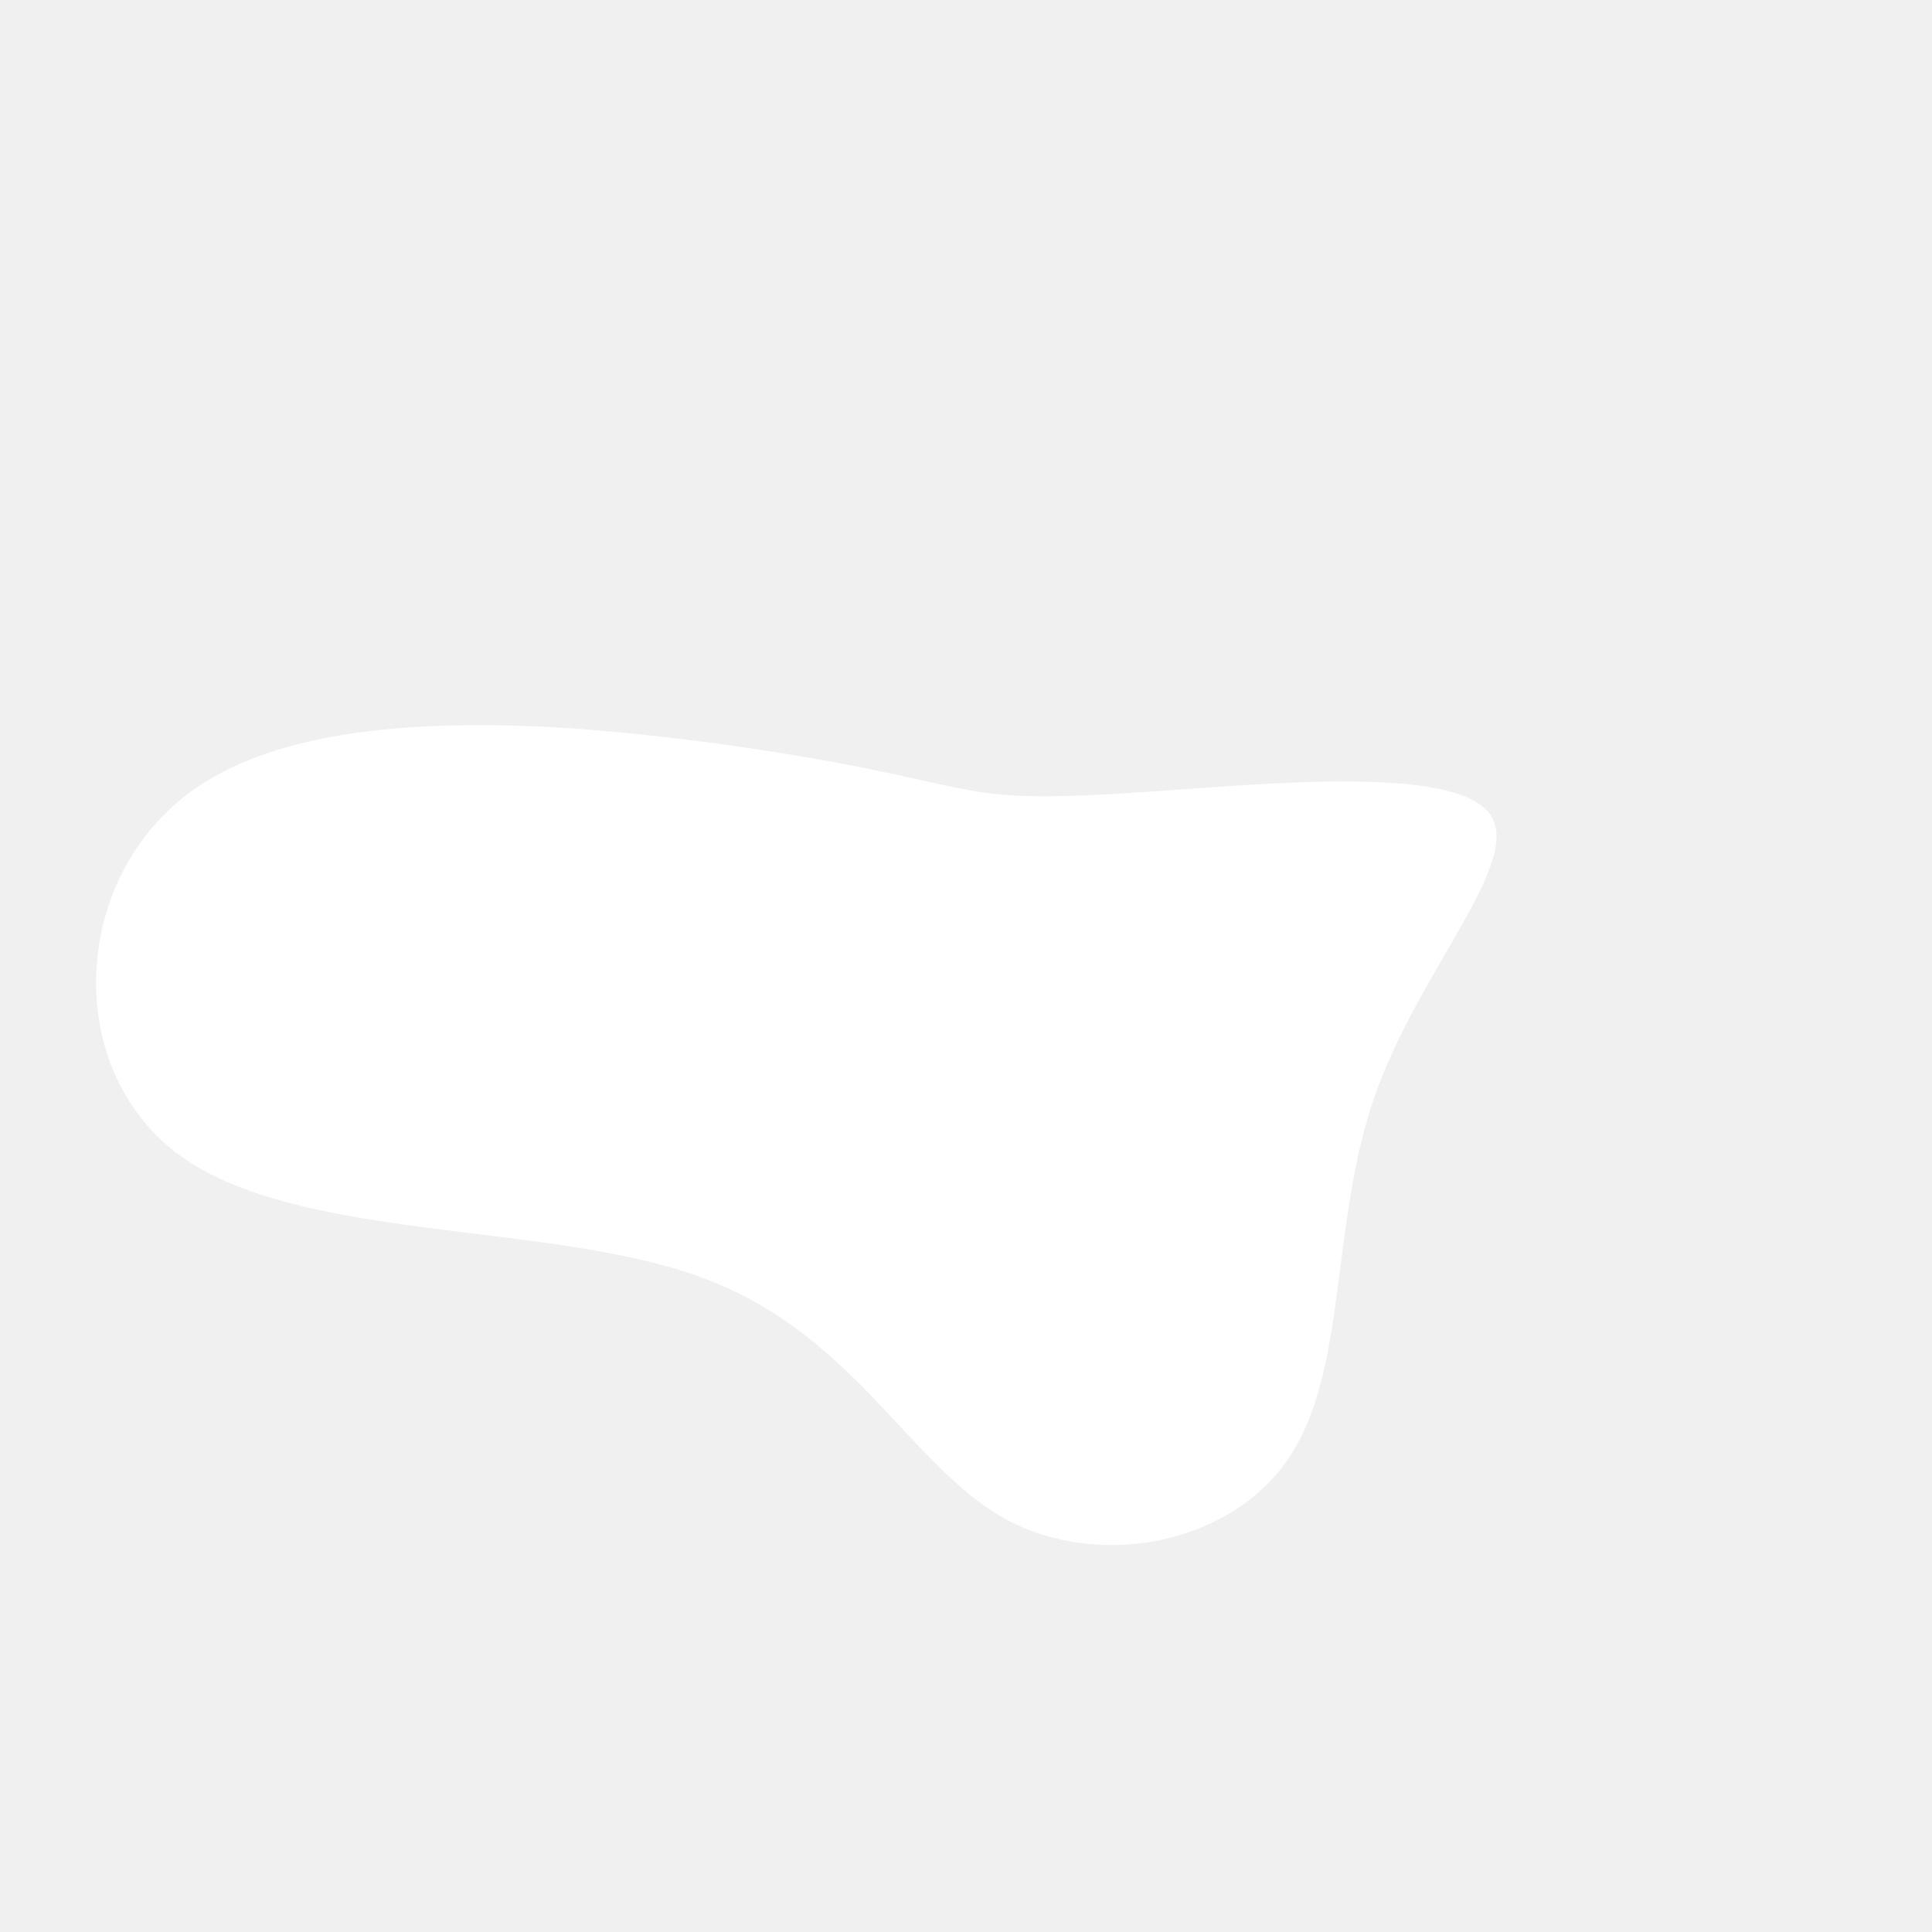
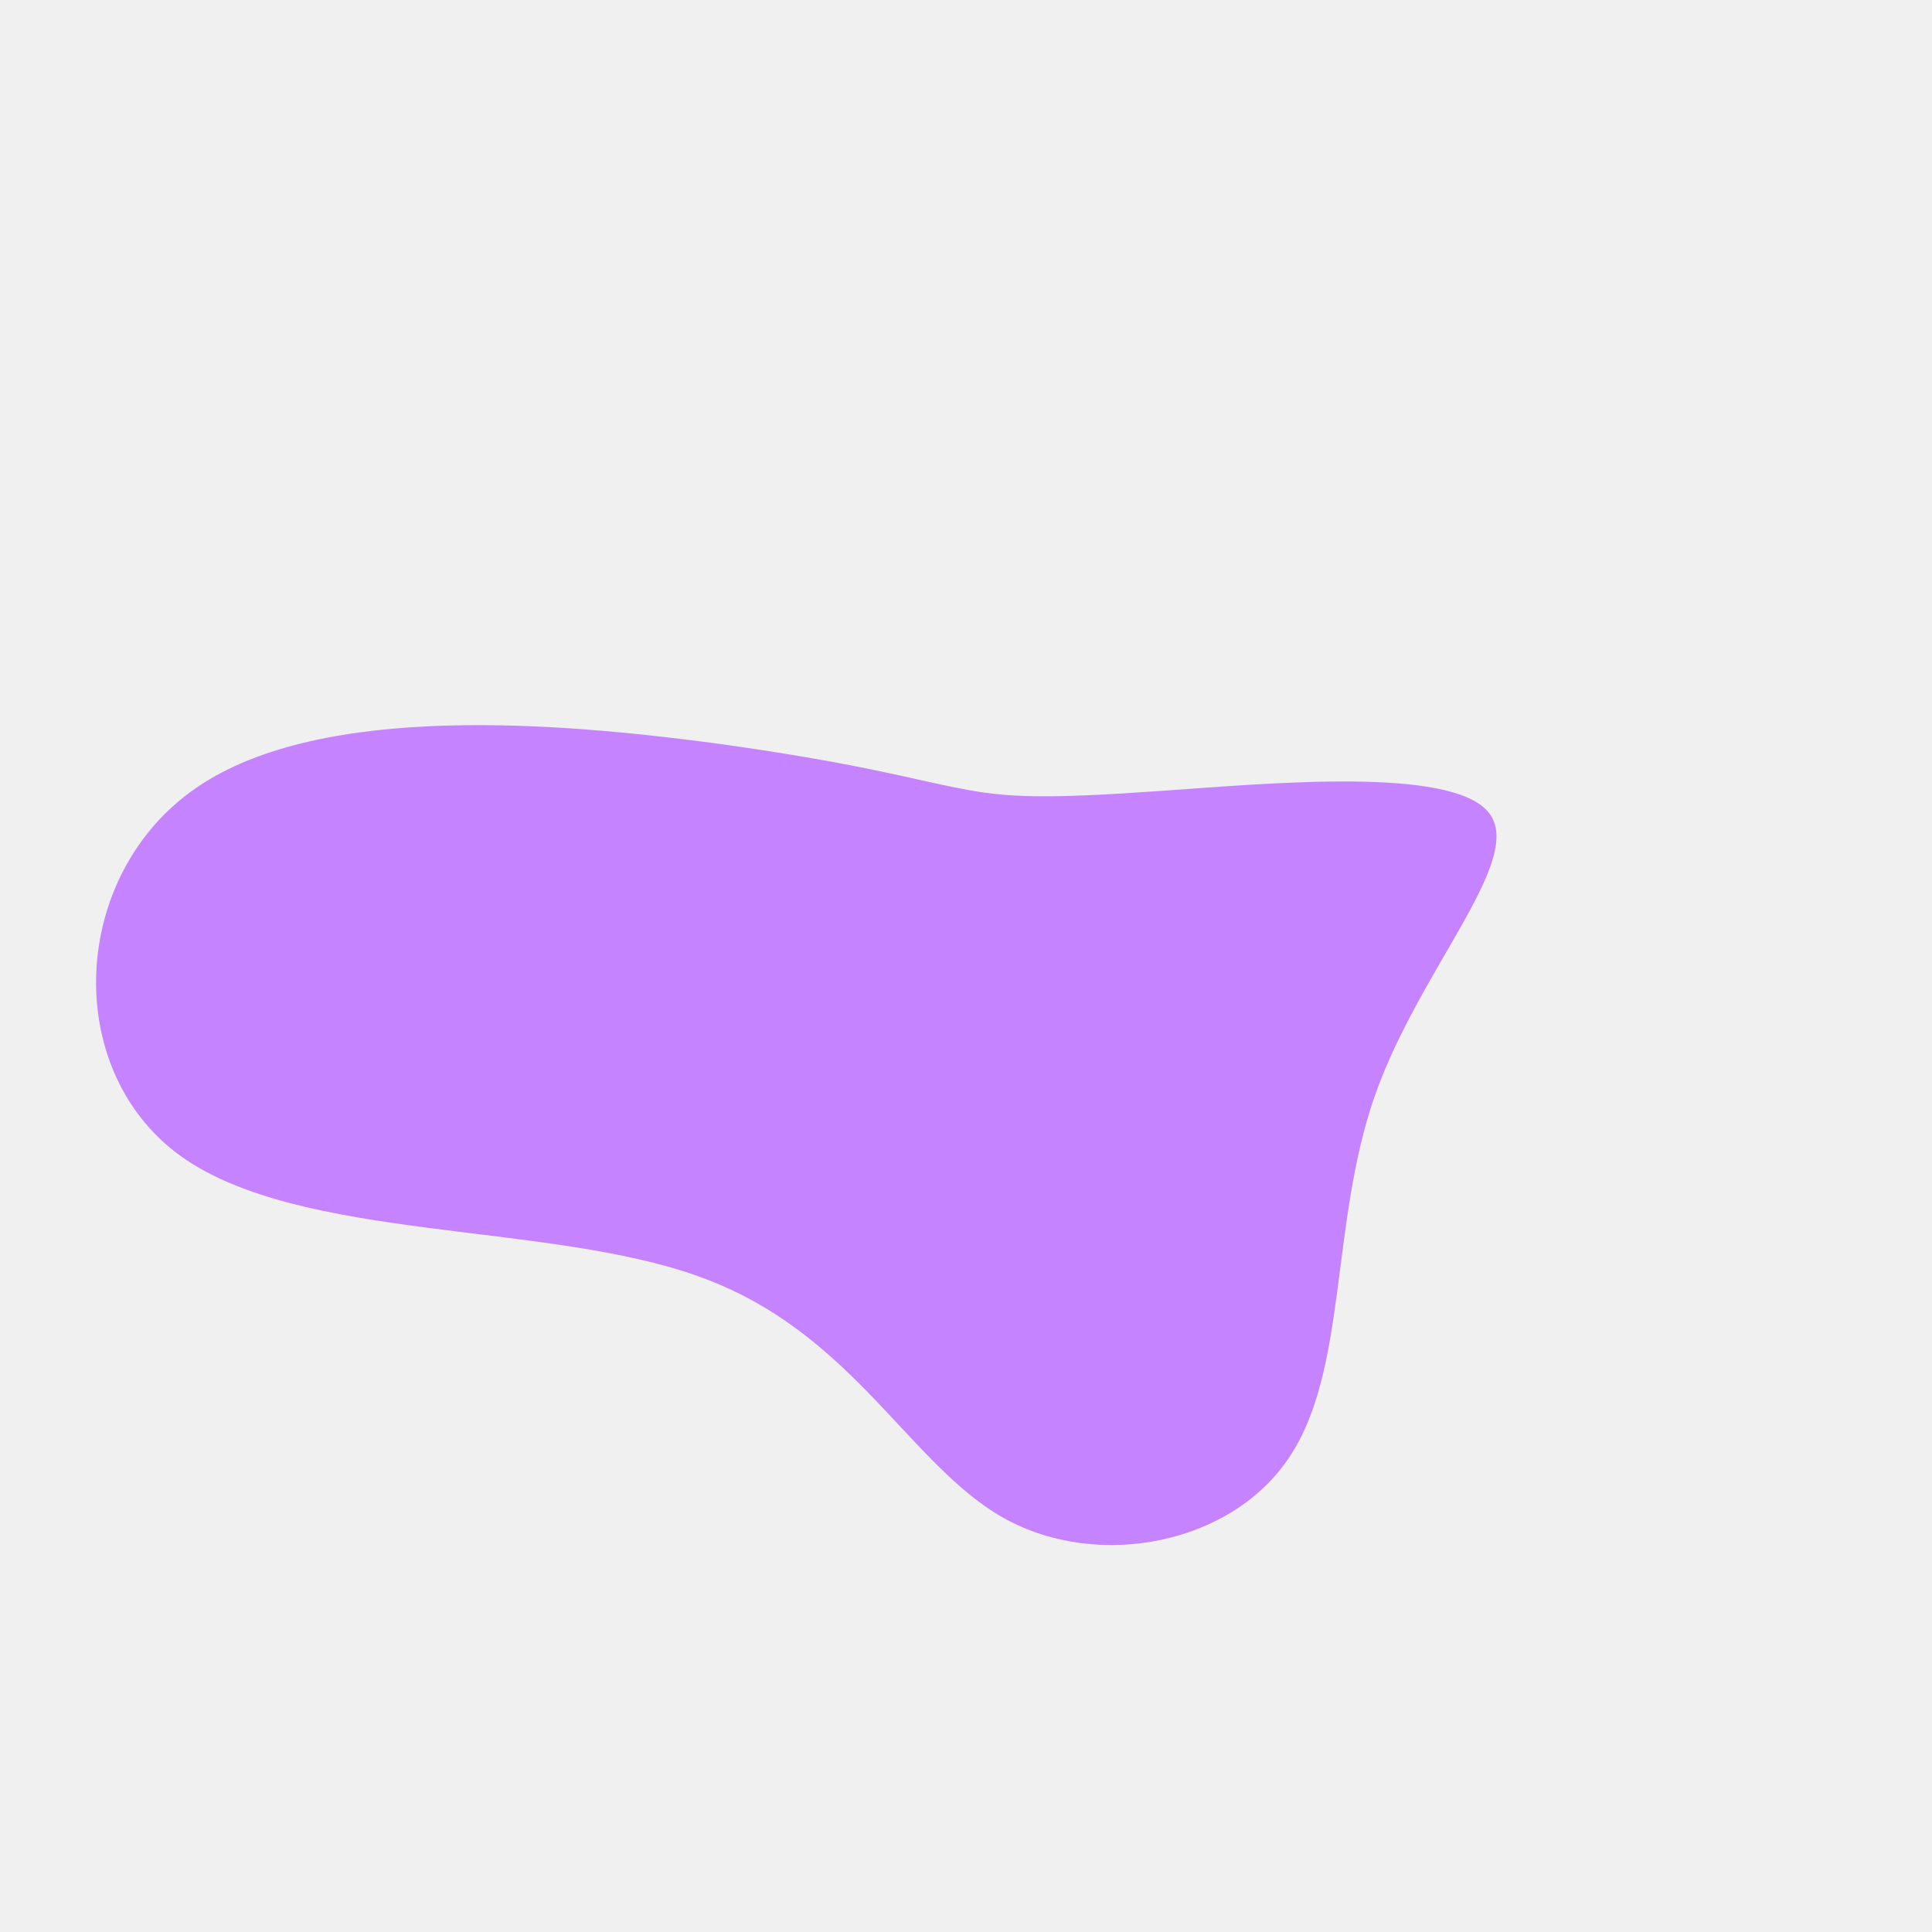
<svg xmlns="http://www.w3.org/2000/svg" viewBox="0 0 200 200">
-   <path fill="#fff" d="M19.8,-18.1C31.4,-18.9,50.2,-20.7,54.1,-15.9C58,-11.1,46.9,0.3,42.3,13.5C37.7,26.7,39.5,41.8,33.5,50.8C27.6,59.8,13.8,62.6,4,57.2C-5.9,51.7,-11.7,37.9,-27.5,32.2C-43.3,26.4,-69,28.6,-81.4,19.6C-93.7,10.6,-92.7,-9.6,-79.6,-18.5C-66.6,-27.4,-41.6,-25.1,-26.3,-23.1C-11,-21,-5.5,-19.3,-0.7,-18.4C4.2,-17.4,8.3,-17.3,19.8,-18.1Z" transform="translate(100 100)" />
+   <path fill="#c583ff" d="M19.8,-18.1C31.4,-18.9,50.2,-20.7,54.1,-15.9C58,-11.1,46.9,0.3,42.3,13.5C37.7,26.7,39.5,41.8,33.5,50.8C27.6,59.8,13.8,62.6,4,57.2C-5.9,51.7,-11.7,37.9,-27.5,32.2C-43.3,26.4,-69,28.6,-81.4,19.6C-93.7,10.6,-92.7,-9.6,-79.6,-18.5C-66.6,-27.4,-41.6,-25.1,-26.3,-23.1C-11,-21,-5.5,-19.3,-0.7,-18.4C4.2,-17.4,8.3,-17.3,19.8,-18.1Z" transform="translate(100 100)" />
</svg>
